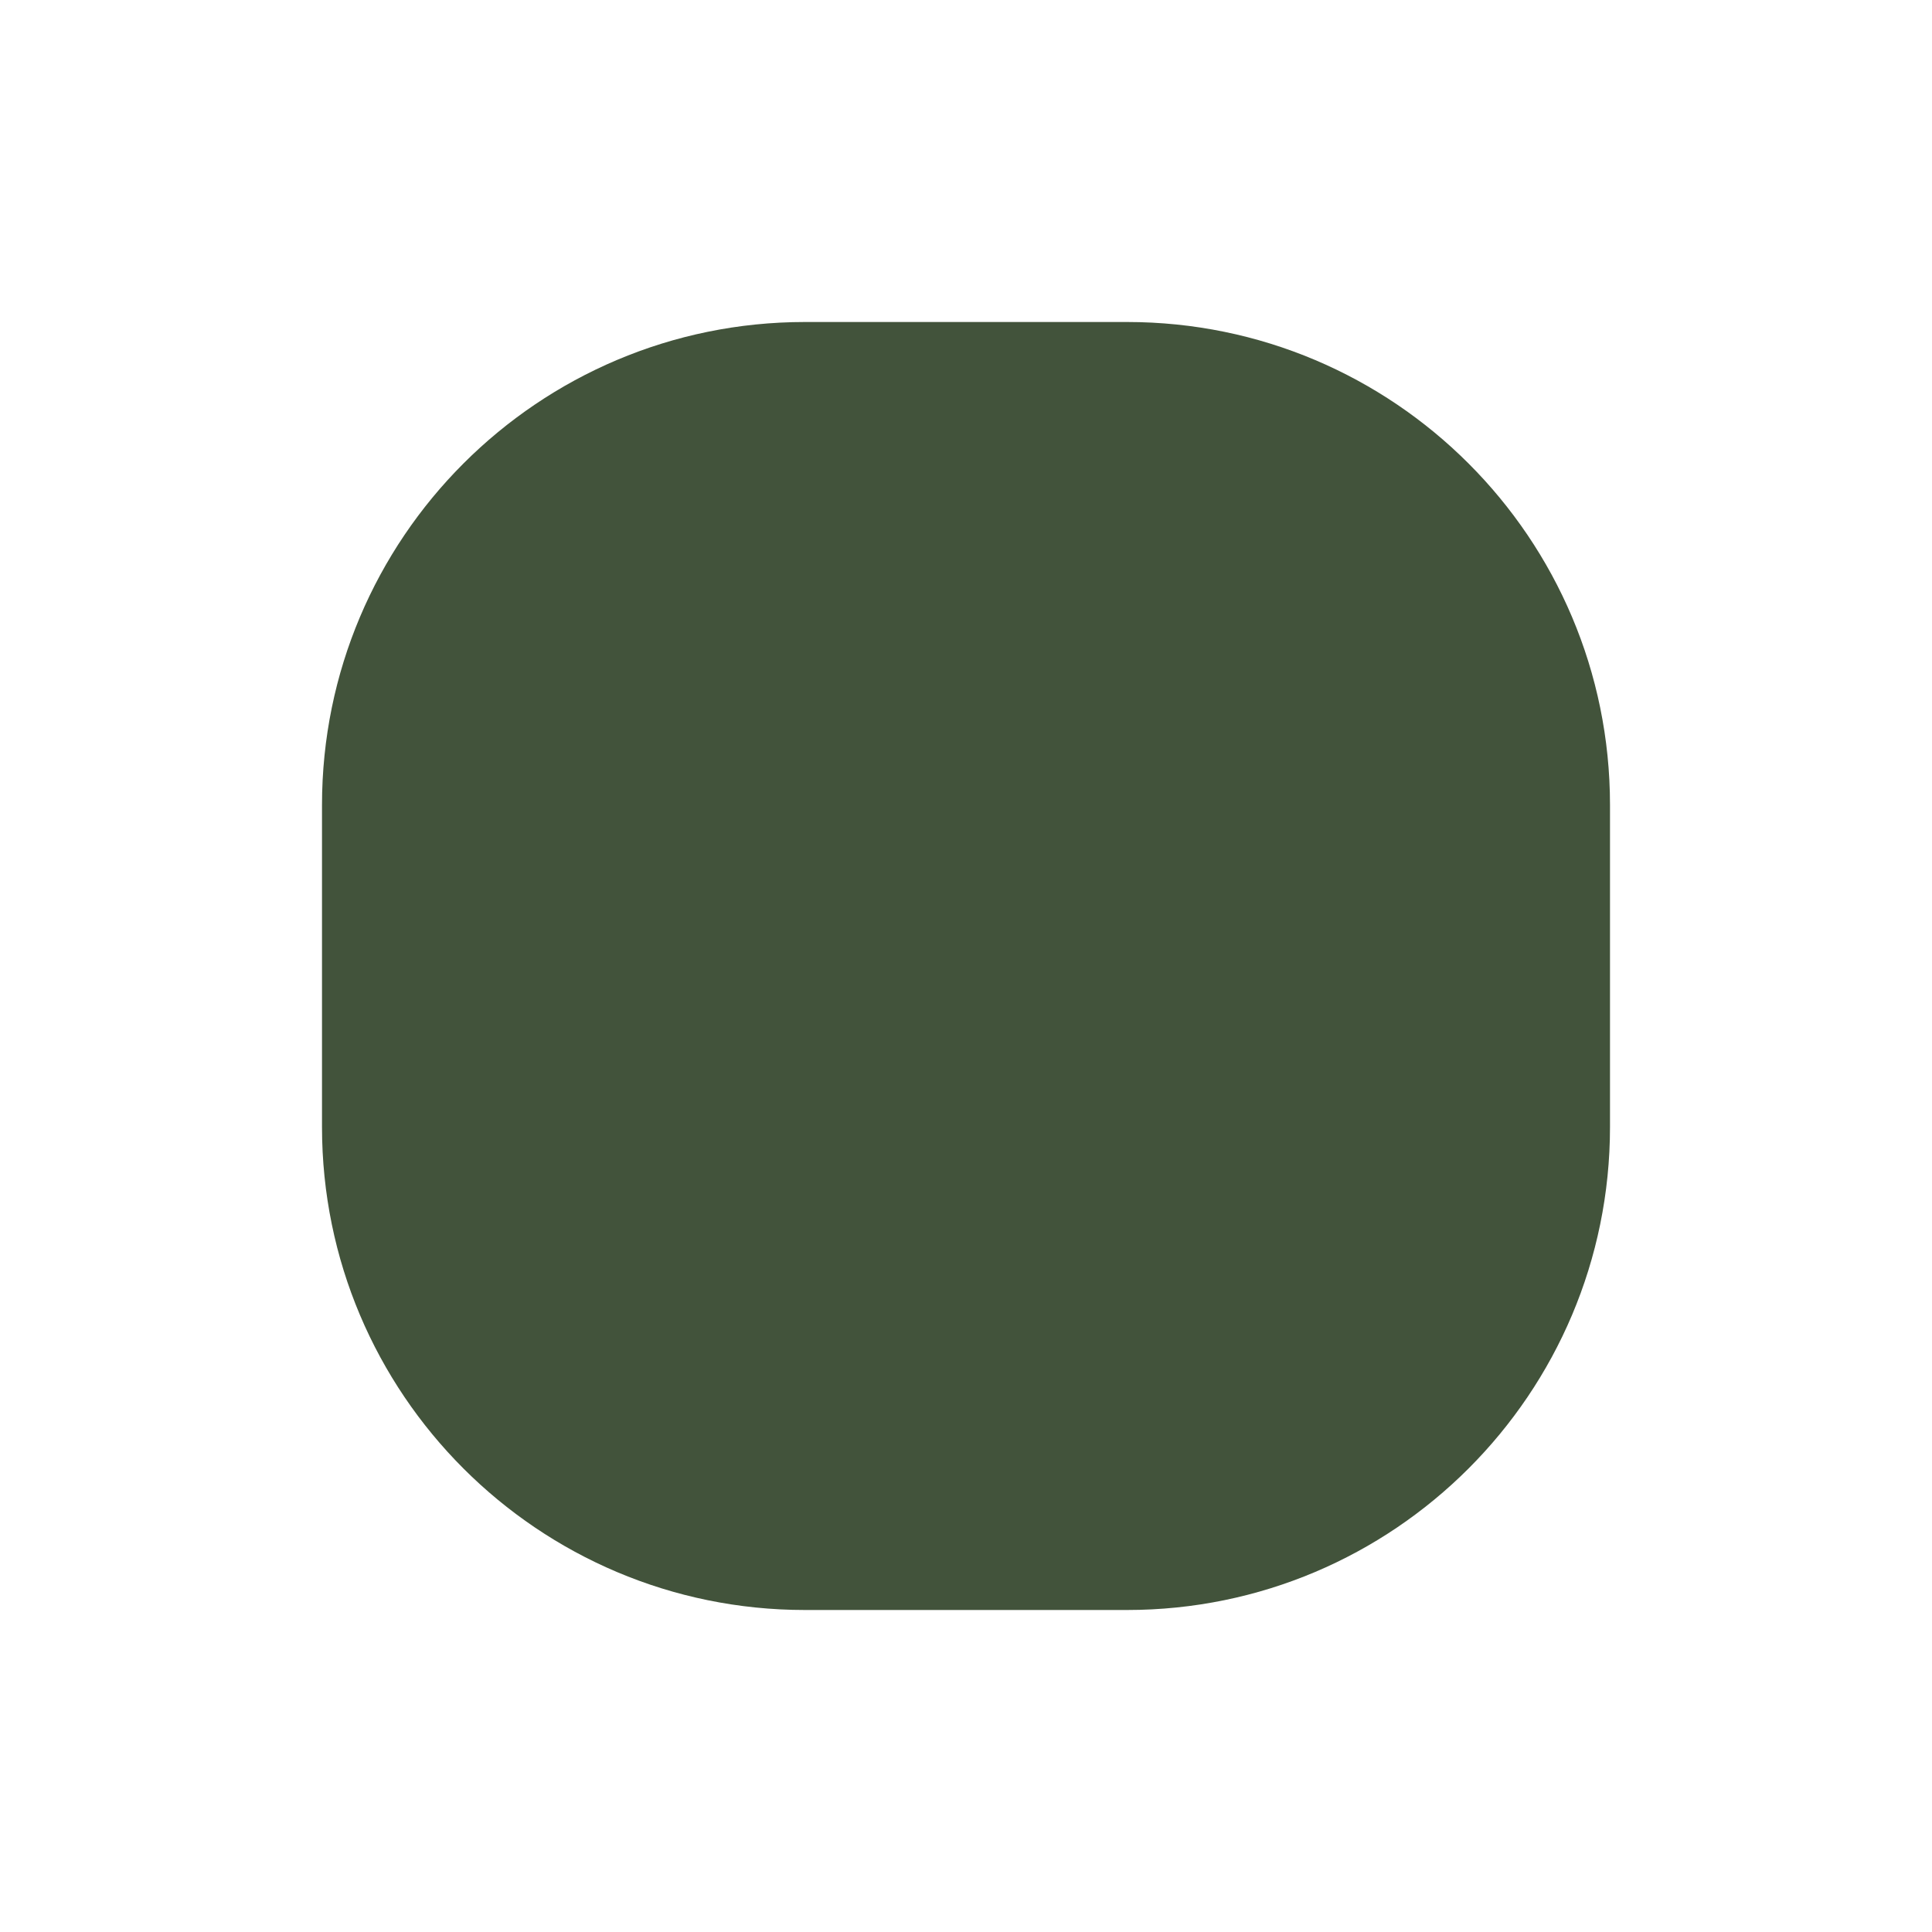
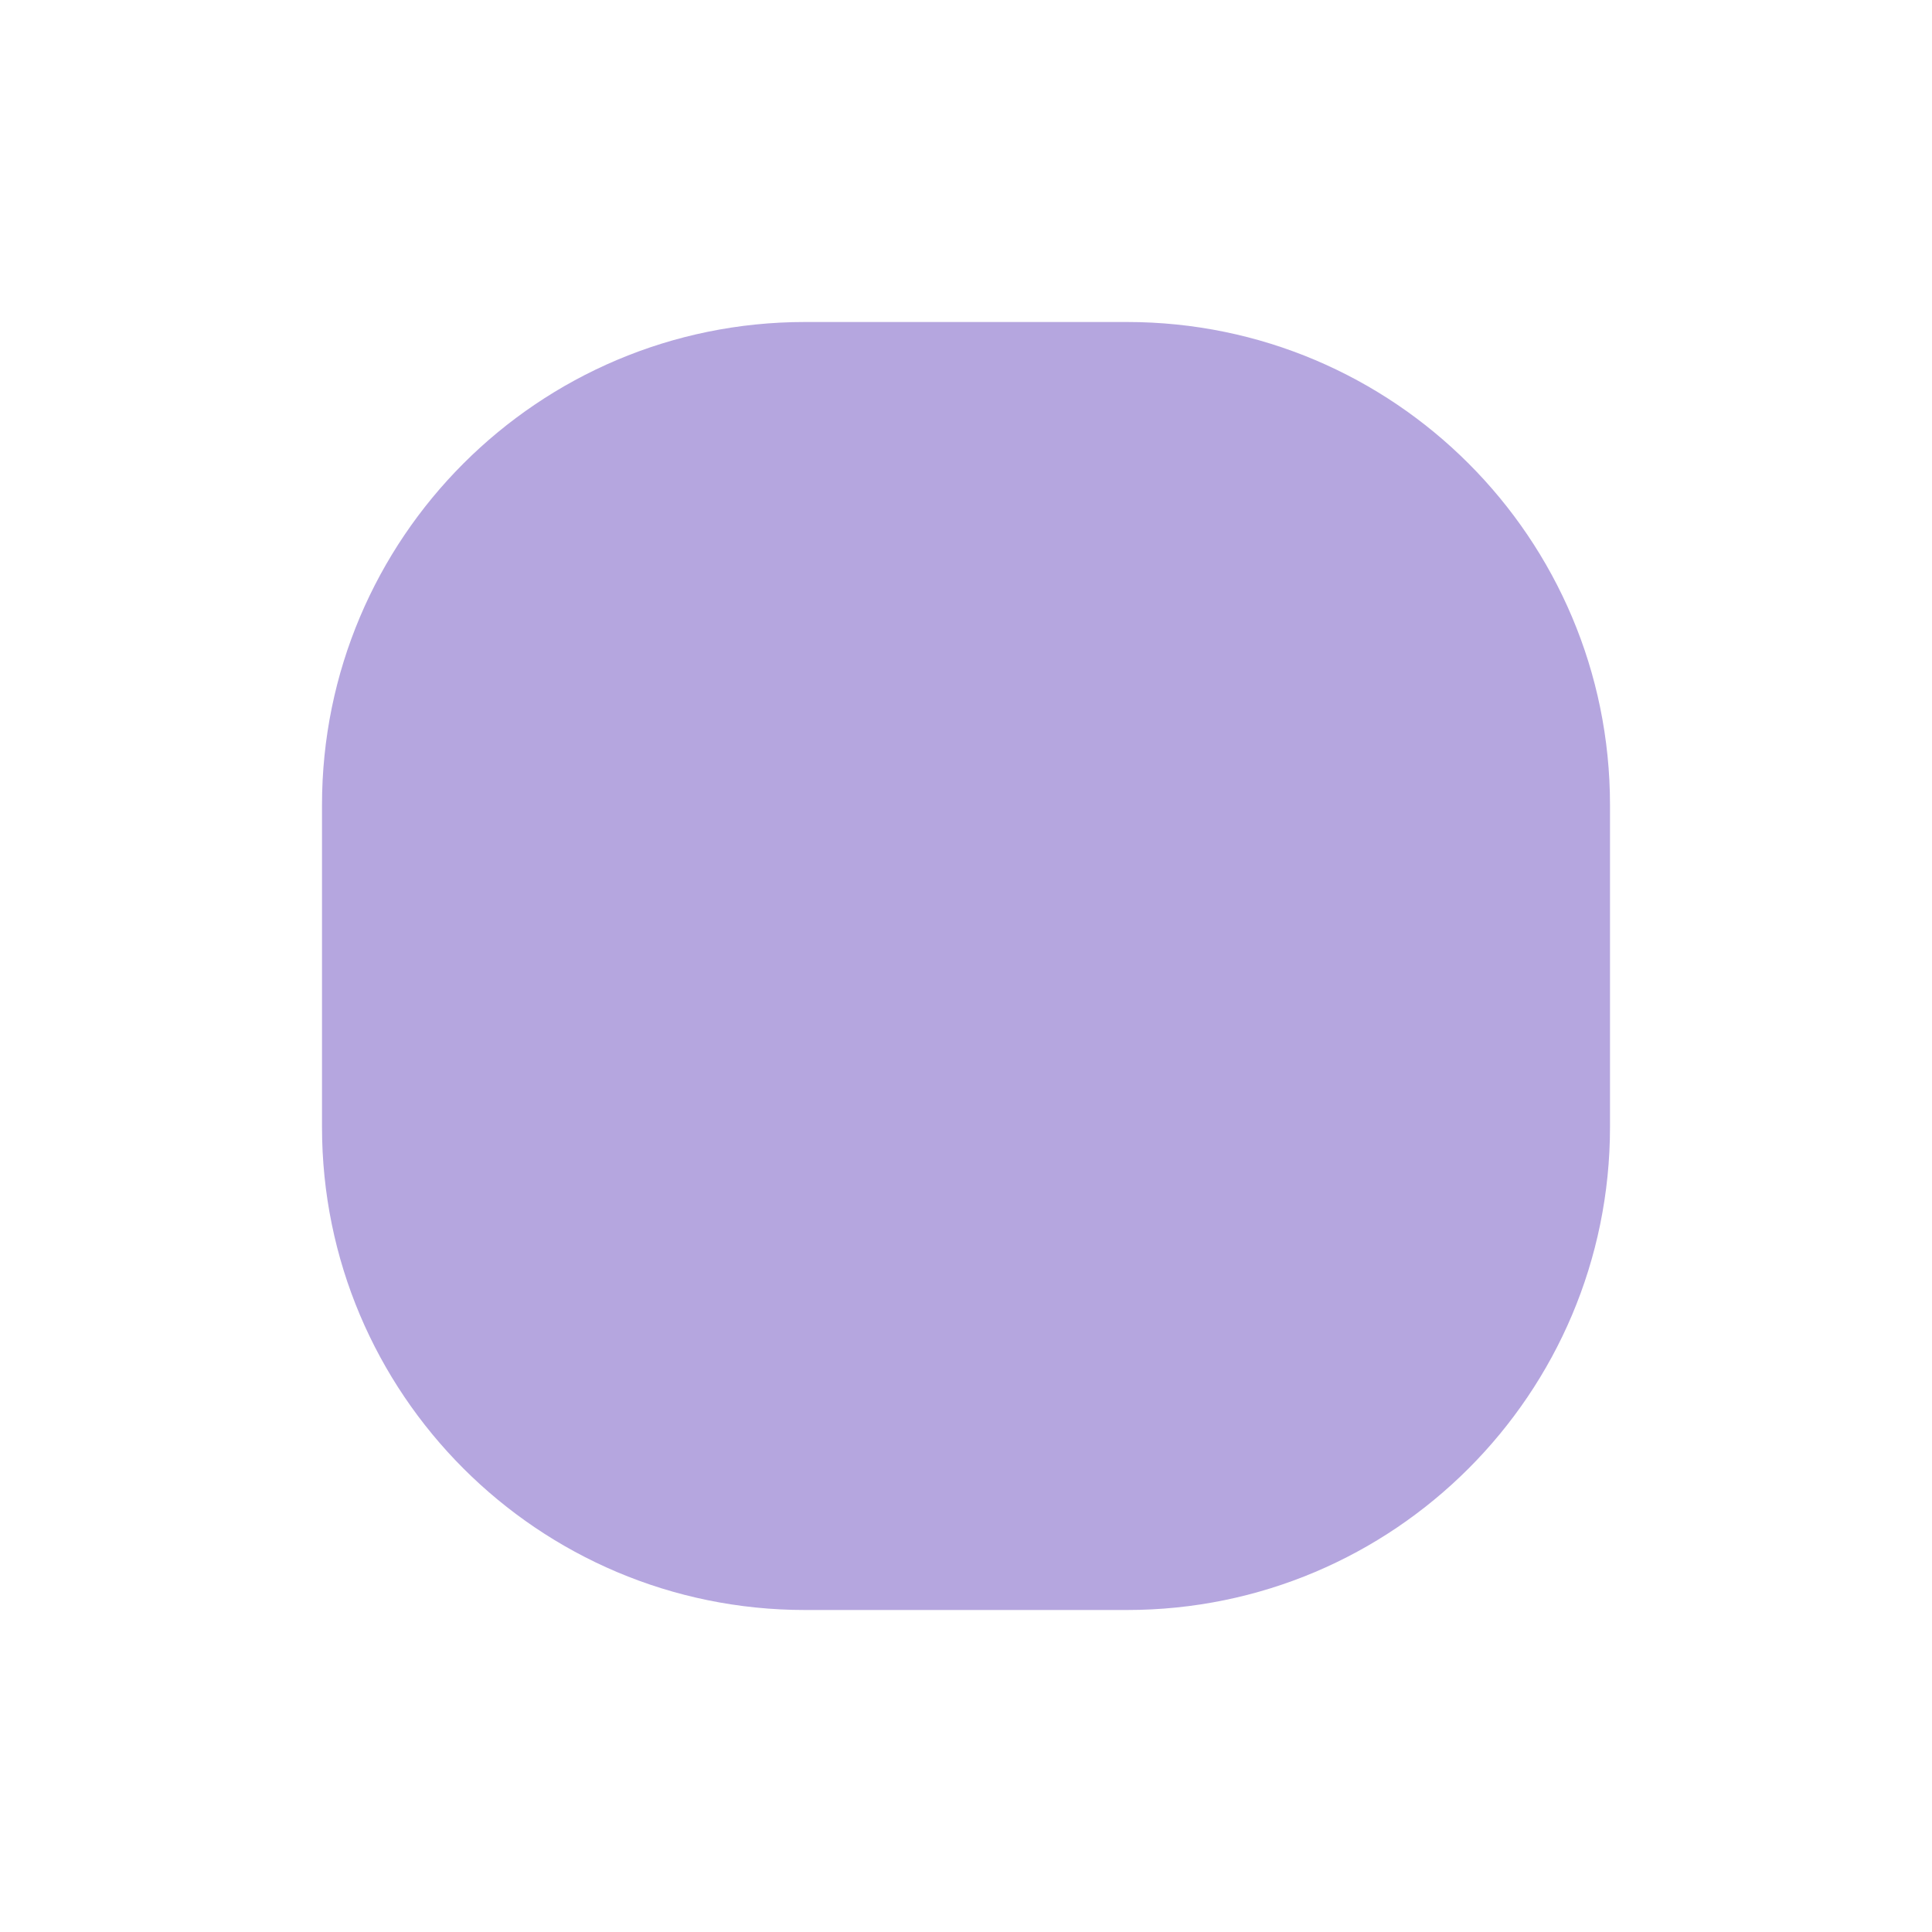
<svg xmlns="http://www.w3.org/2000/svg" width="30" height="30" version="1.1" id="svg6" viewBox="0 0 60 60">
  <defs id="defs10">
    </defs>
-   <path id="svg_1" width="40" height="40" x="10" y="10" fill="#015ad7" stroke="#000000" stroke-width="0" rx="0" d="m 25,10 h 10 a 15,15 45 0 1 15,15 v 10 a 15,15 135 0 1 -15,15 h -10 a 15,15 45 0 1 -15,-15 v -10 a 15,15 135 0 1 15,-15 z" style="fill:#42533b;fill-opacity:1" />
+   <path id="svg_1" width="40" height="40" x="10" y="10" fill="#015ad7" stroke="#000000" stroke-width="0" rx="0" d="m 25,10 h 10 a 15,15 45 0 1 15,15 v 10 a 15,15 135 0 1 -15,15 h -10 a 15,15 45 0 1 -15,-15 v -10 a 15,15 135 0 1 15,-15 z" style="fill:#b5a6df;fill-opacity:1" />
</svg>
